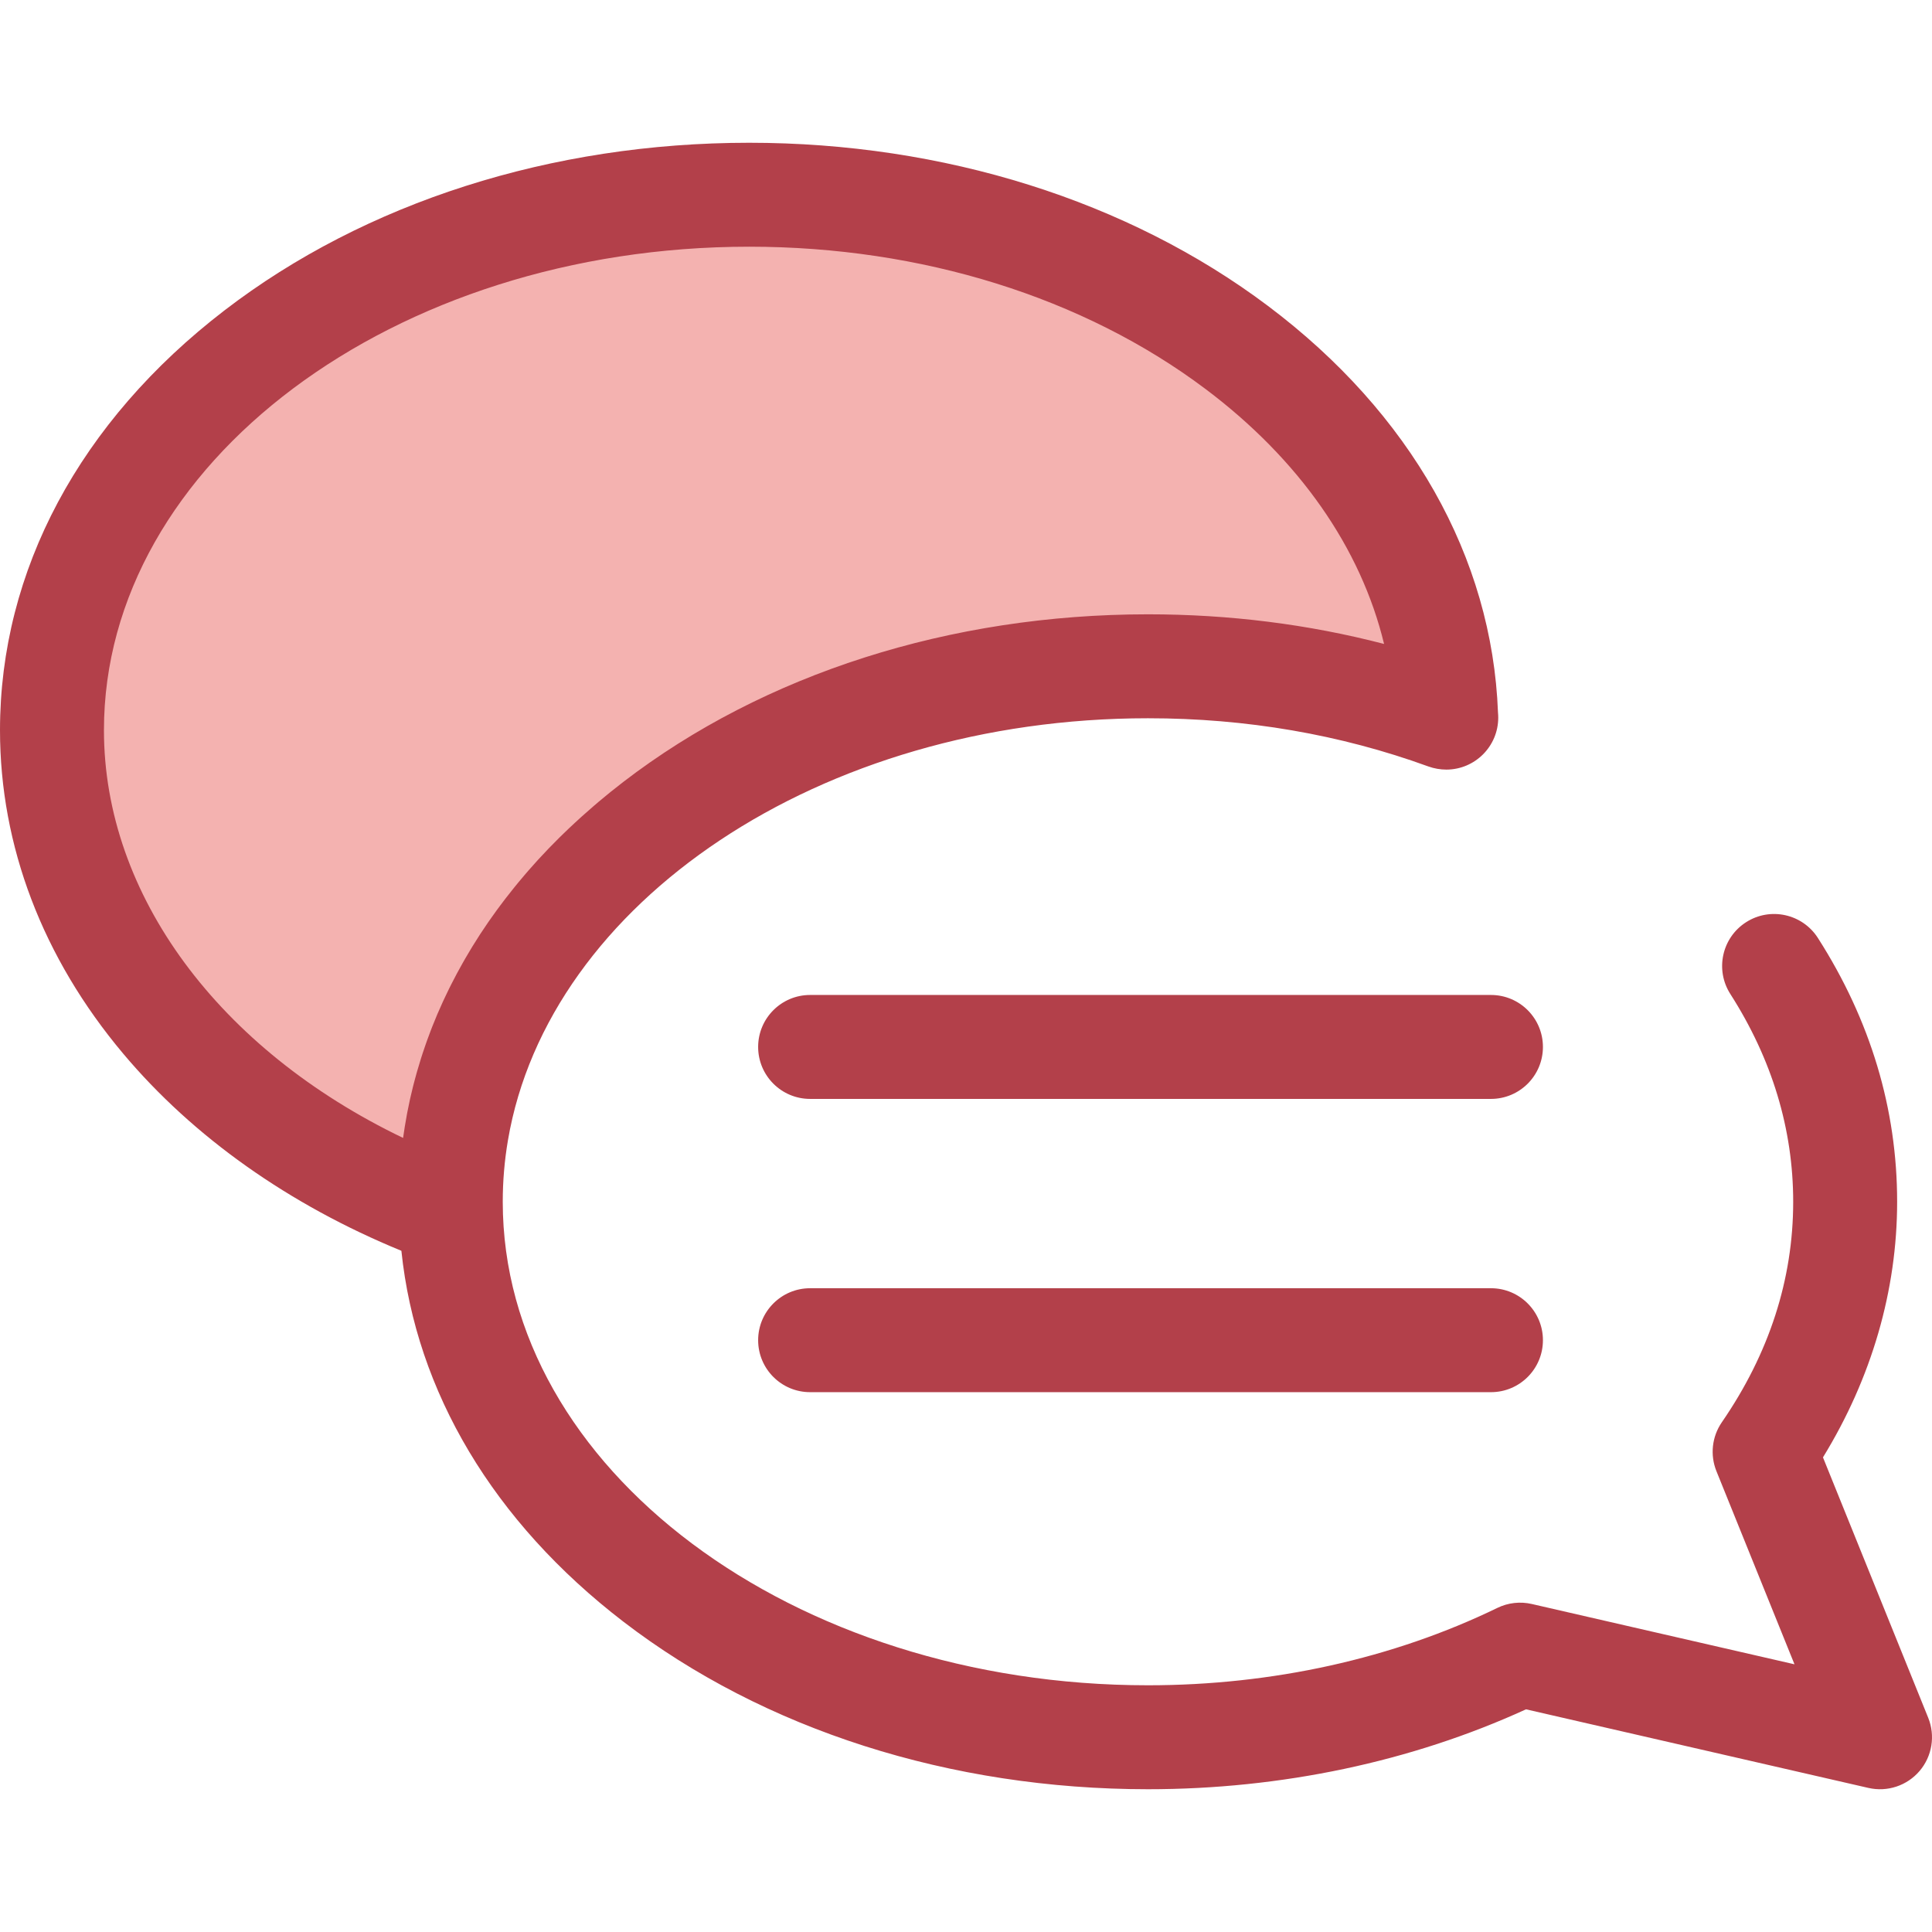
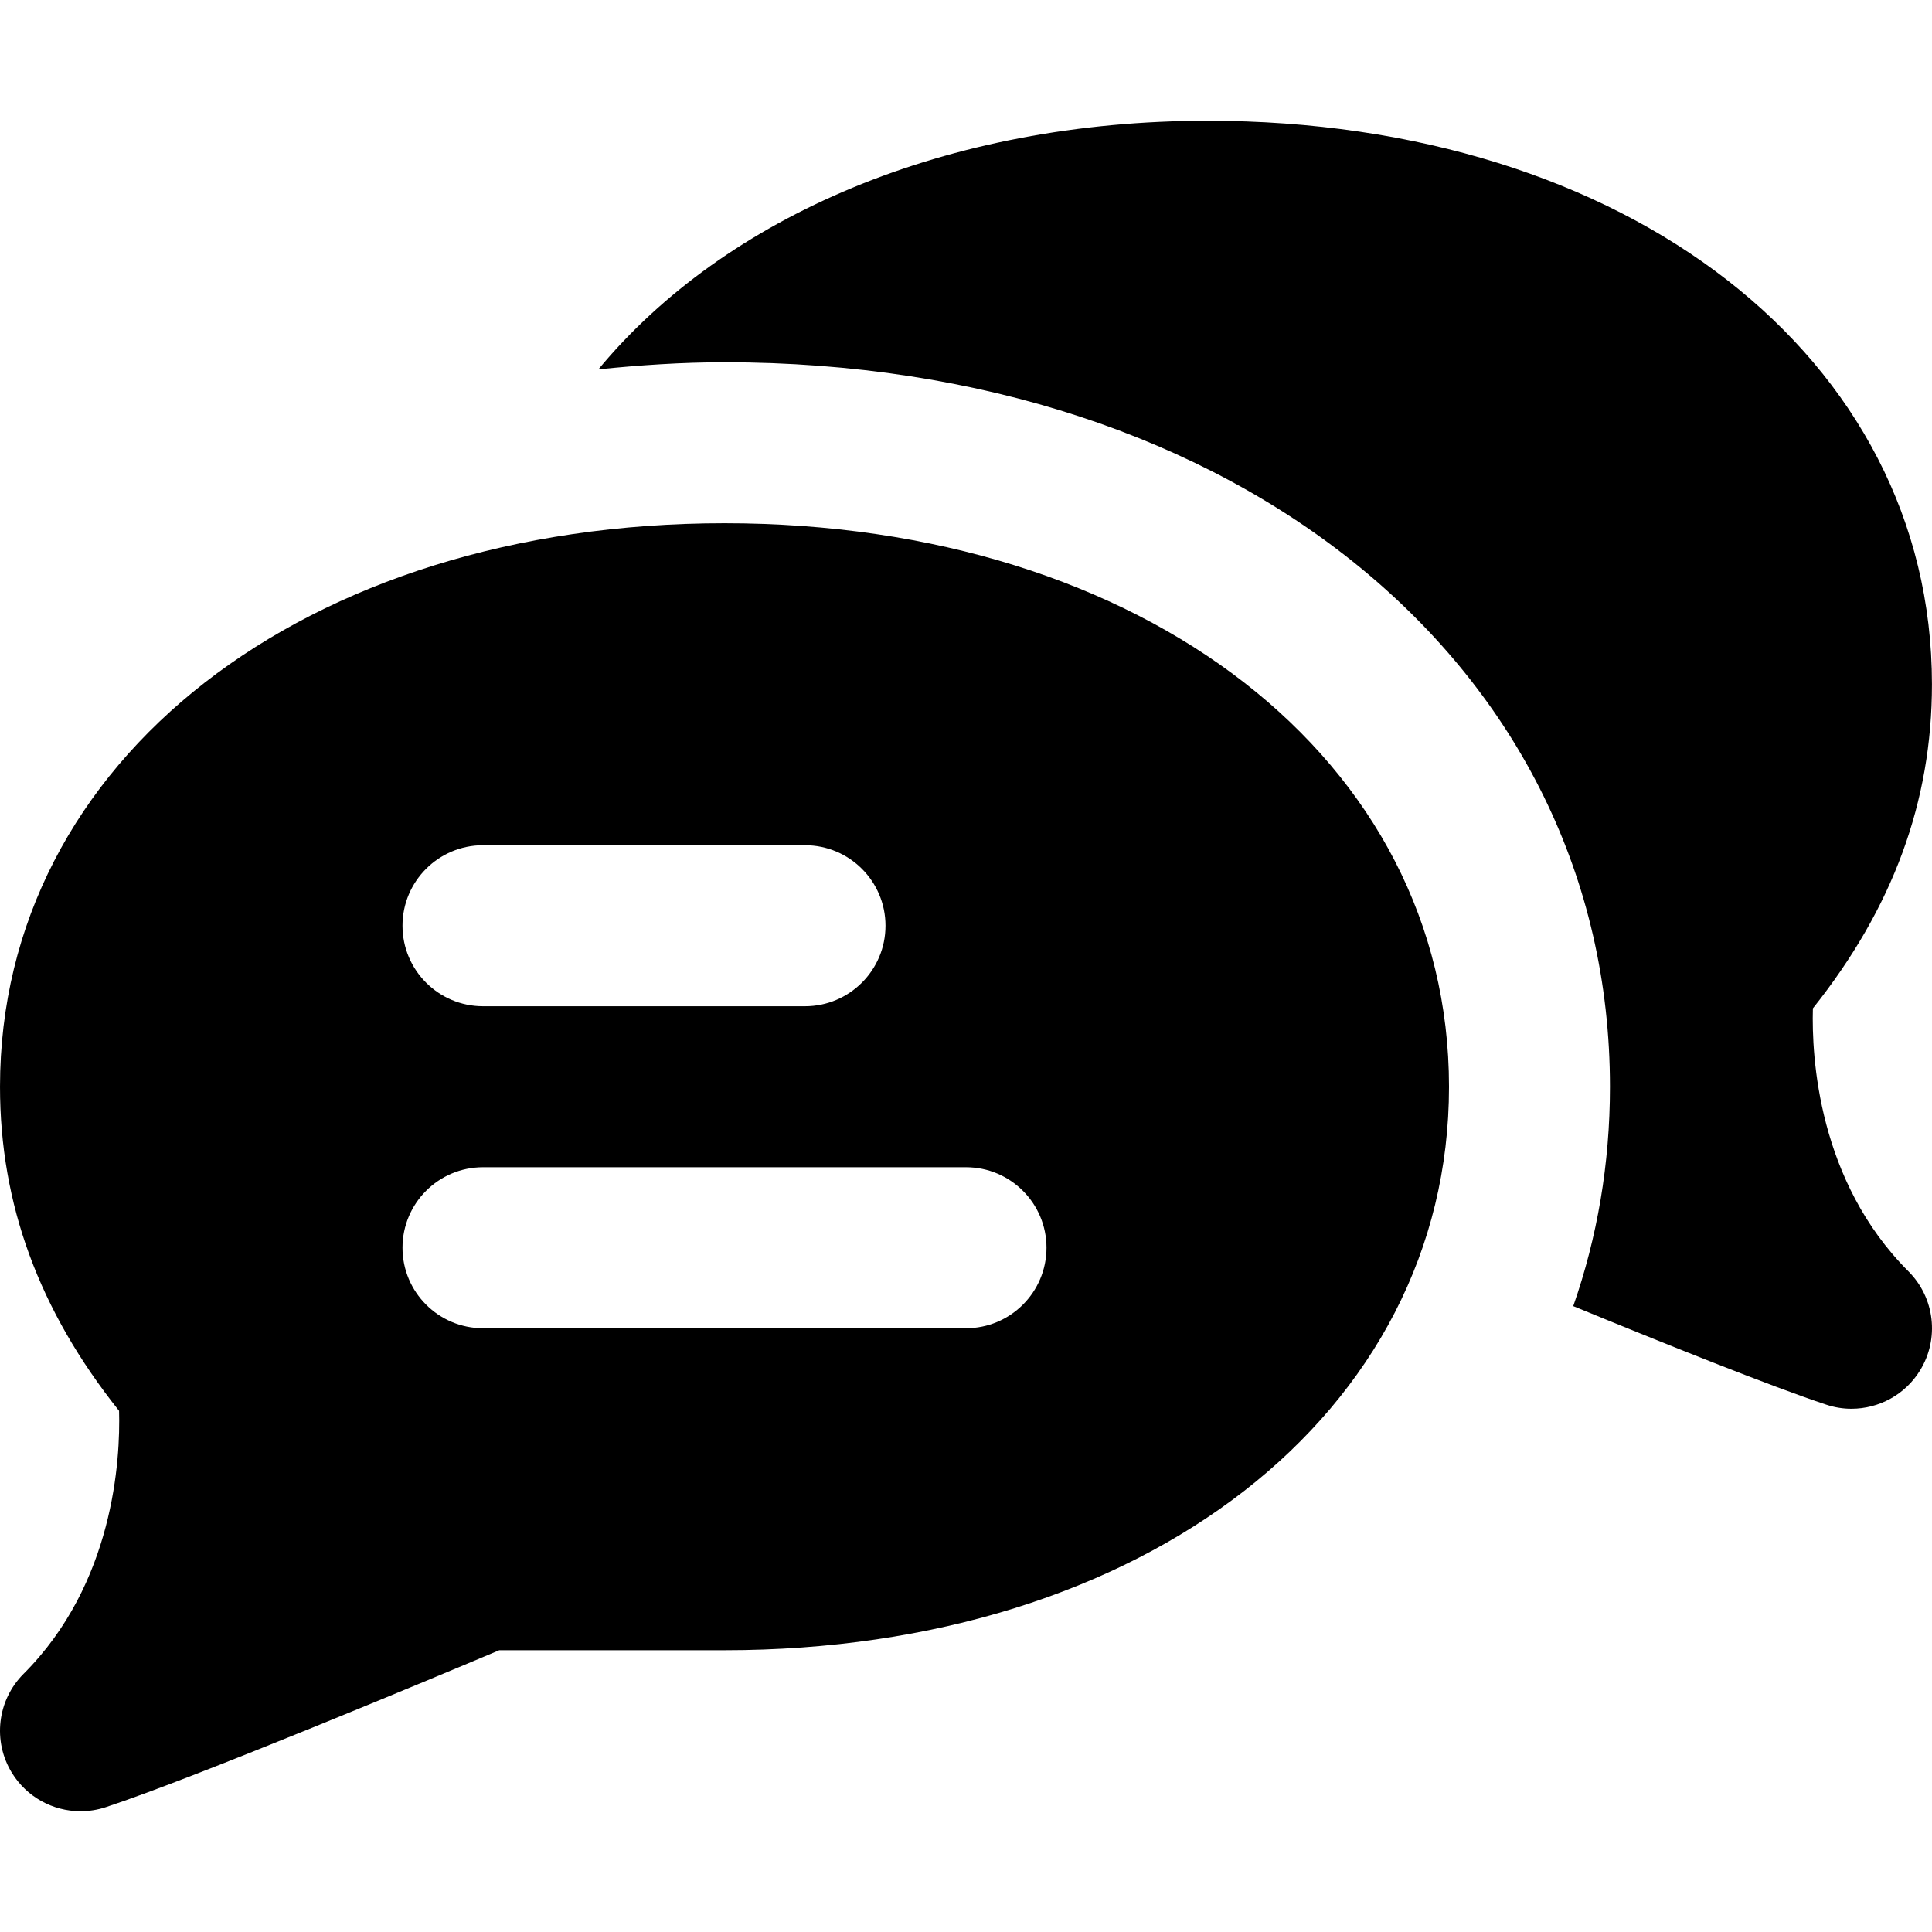
- <svg xmlns="http://www.w3.org/2000/svg" viewBox="0 0 511.999 511.999">
-   <path d="M119.459 318.482c0-78.374 82.721-141.909 184.764-141.909 28.277 0 55.063 4.885 79.023 13.607-2.307-76.833-84.118-138.573-184.709-138.573-102.041 0-184.764 63.535-184.764 141.908 0 56.657 43.234 105.551 105.741 128.303a112.297 112.297 0 01-.055-3.336z" fill="#f4b2b0" />
-   <g fill="#b3404a">
-     <path d="M510.996 455.229l-27.892-69.013c12.884-20.984 19.656-44.254 19.656-67.736 0-24.601-7.066-48.121-20.999-69.908-4.102-6.407-12.618-8.282-19.025-4.182-6.409 4.099-8.282 12.616-4.183 19.025 11.054 17.283 16.66 35.811 16.66 55.066 0 20.551-6.362 40.211-18.911 58.433a13.773 13.773 0 00-1.426 12.973l20.679 51.167-69.627-15.983a13.789 13.789 0 00-9.099 1.034c-27.624 13.418-59.645 20.511-92.605 20.511-94.285 0-170.99-57.482-170.99-128.136 0-5.52.468-10.959 1.376-16.297 10.717-62.988 82.696-111.838 169.614-111.838 26.021 0 51.023 4.299 74.311 12.776a14.23 14.23 0 004.777.831c7.59-.021 13.736-6.179 13.736-13.773 0-.456-.022-.906-.065-1.351-1.543-41.113-23.161-79.351-60.959-107.758-37.097-27.883-85.924-43.237-137.485-43.237-52.369 0-101.748 15.773-139.038 44.415C21.131 111.715 0 151.231 0 193.514c0 30.67 11.294 60.315 32.662 85.729 18.569 22.088 43.931 40.014 73.708 52.23 3.874 37.338 24.406 71.849 58.816 98.277 37.29 28.64 86.669 44.415 139.038 44.415 35.36 0 69.884-7.311 100.186-21.178l90.735 20.829a13.774 13.774 0 0015.851-18.587zM27.547 193.514c0-70.654 76.705-128.136 170.99-128.136 45.631 0 88.58 13.393 120.937 37.711 24.861 18.685 41.182 42.164 47.318 67.564-20.065-5.219-41.027-7.854-62.569-7.854-52.369 0-101.748 15.773-139.038 44.415a191.862 191.862 0 00-3.326 2.618c-.359.289-.711.583-1.067.875-.731.598-1.459 1.196-2.176 1.8-.413.348-.821.7-1.23 1.051a176.57 176.57 0 00-3.186 2.799c-.621.559-1.237 1.123-1.847 1.689a143.984 143.984 0 00-3.066 2.913c-.361.351-.726.701-1.083 1.054a167.1 167.1 0 00-2.136 2.161c-.234.241-.474.478-.707.72-.923.96-1.83 1.928-2.724 2.902-.262.286-.515.576-.774.862-.632.701-1.262 1.402-1.879 2.11-.332.382-.657.766-.985 1.15a138.27 138.27 0 00-1.578 1.872c-.343.413-.68.829-1.018 1.245a168.485 168.485 0 00-2.455 3.106c-.483.629-.96 1.262-1.432 1.897-.303.408-.609.815-.908 1.224-.51.7-1.008 1.405-1.504 2.11-.244.348-.494.693-.736 1.043a145.062 145.062 0 00-2.121 3.158c-.109.167-.211.335-.318.501-.583.902-1.157 1.808-1.716 2.72-.238.387-.467.777-.7 1.165-.42.698-.837 1.397-1.244 2.1-.253.438-.5.879-.748 1.318a128.26 128.26 0 00-2.874 5.374c-.227.449-.456.898-.678 1.348-.353.715-.693 1.432-1.032 2.153-.191.408-.388.815-.576 1.224-.415.905-.814 1.813-1.208 2.724-.098.226-.201.45-.298.676a128.45 128.45 0 00-1.392 3.413c-.138.35-.264.702-.399 1.054-.307.802-.61 1.605-.899 2.412-.16.442-.311.887-.466 1.332-.252.724-.499 1.449-.738 2.176-.153.468-.302.937-.449 1.406a126.692 126.692 0 00-1.067 3.564c-.209.741-.409 1.483-.605 2.227-.117.445-.237.89-.35 1.336-.212.846-.412 1.693-.607 2.541-.079.344-.165.689-.241 1.034-.263 1.193-.511 2.39-.74 3.591-.043.222-.077.445-.118.667-.182.983-.355 1.967-.514 2.954-.067.419-.125.84-.189 1.26-.085.573-.179 1.143-.258 1.718-48.712-23.39-79.276-64.342-79.276-108.047z" />
-     <path d="M395.118 291.222h-180.43c-7.606 0-13.773-6.166-13.773-13.773s6.168-13.773 13.773-13.773h180.431c7.606 0 13.773 6.166 13.773 13.773s-6.167 13.773-13.774 13.773zm0 77.717h-180.43c-7.606 0-13.773-6.166-13.773-13.773s6.168-13.773 13.773-13.773h180.431c7.606 0 13.773 6.166 13.773 13.773 0 7.607-6.167 13.773-13.774 13.773z" />
-   </g>
+ <svg xmlns="http://www.w3.org/2000/svg" viewBox="0 0 512.003 512.003">
+   <path d="M192.002 138.664c-111.253 0-192 62.805-192 149.333 0 31.104 10.325 59.264 31.552 85.888.363 12.907-1.365 45.76-25.301 69.696a21.335 21.335 0 00-3.093 26.261 21.348 21.348 0 0018.176 10.155c2.219 0 4.48-.341 6.677-1.067 23.872-7.872 87.531-34.517 104.299-41.6h59.691c111.253 0 192-62.805 192-149.333s-80.748-149.333-192.001-149.333zm-64 85.333h85.333c11.776 0 21.333 9.557 21.333 21.333 0 11.776-9.557 21.333-21.333 21.333h-85.333c-11.776 0-21.333-9.557-21.333-21.333-.001-11.775 9.557-21.333 21.333-21.333zm128 128h-128c-11.776 0-21.333-9.557-21.333-21.333s9.557-21.333 21.333-21.333h128c11.776 0 21.333 9.557 21.333 21.333s-9.557 21.333-21.333 21.333z" />
+   <path d="M480.439 267.227c21.227-26.645 31.552-54.805 31.552-85.888 0-86.549-80.747-149.333-192-149.333-69.056 0-127.765 25.28-161.408 65.877 10.88-1.109 21.973-1.877 33.408-1.877 136 0 234.667 80.747 234.667 192 0 20.523-3.392 40-9.728 58.133 24.235 9.963 52.757 21.397 67.051 26.112a20.83 20.83 0 006.677 1.088c7.253 0 14.229-3.712 18.176-10.155 5.184-8.405 3.904-19.285-3.072-26.261-23.958-23.936-25.686-56.789-25.323-69.696z" />
</svg>
